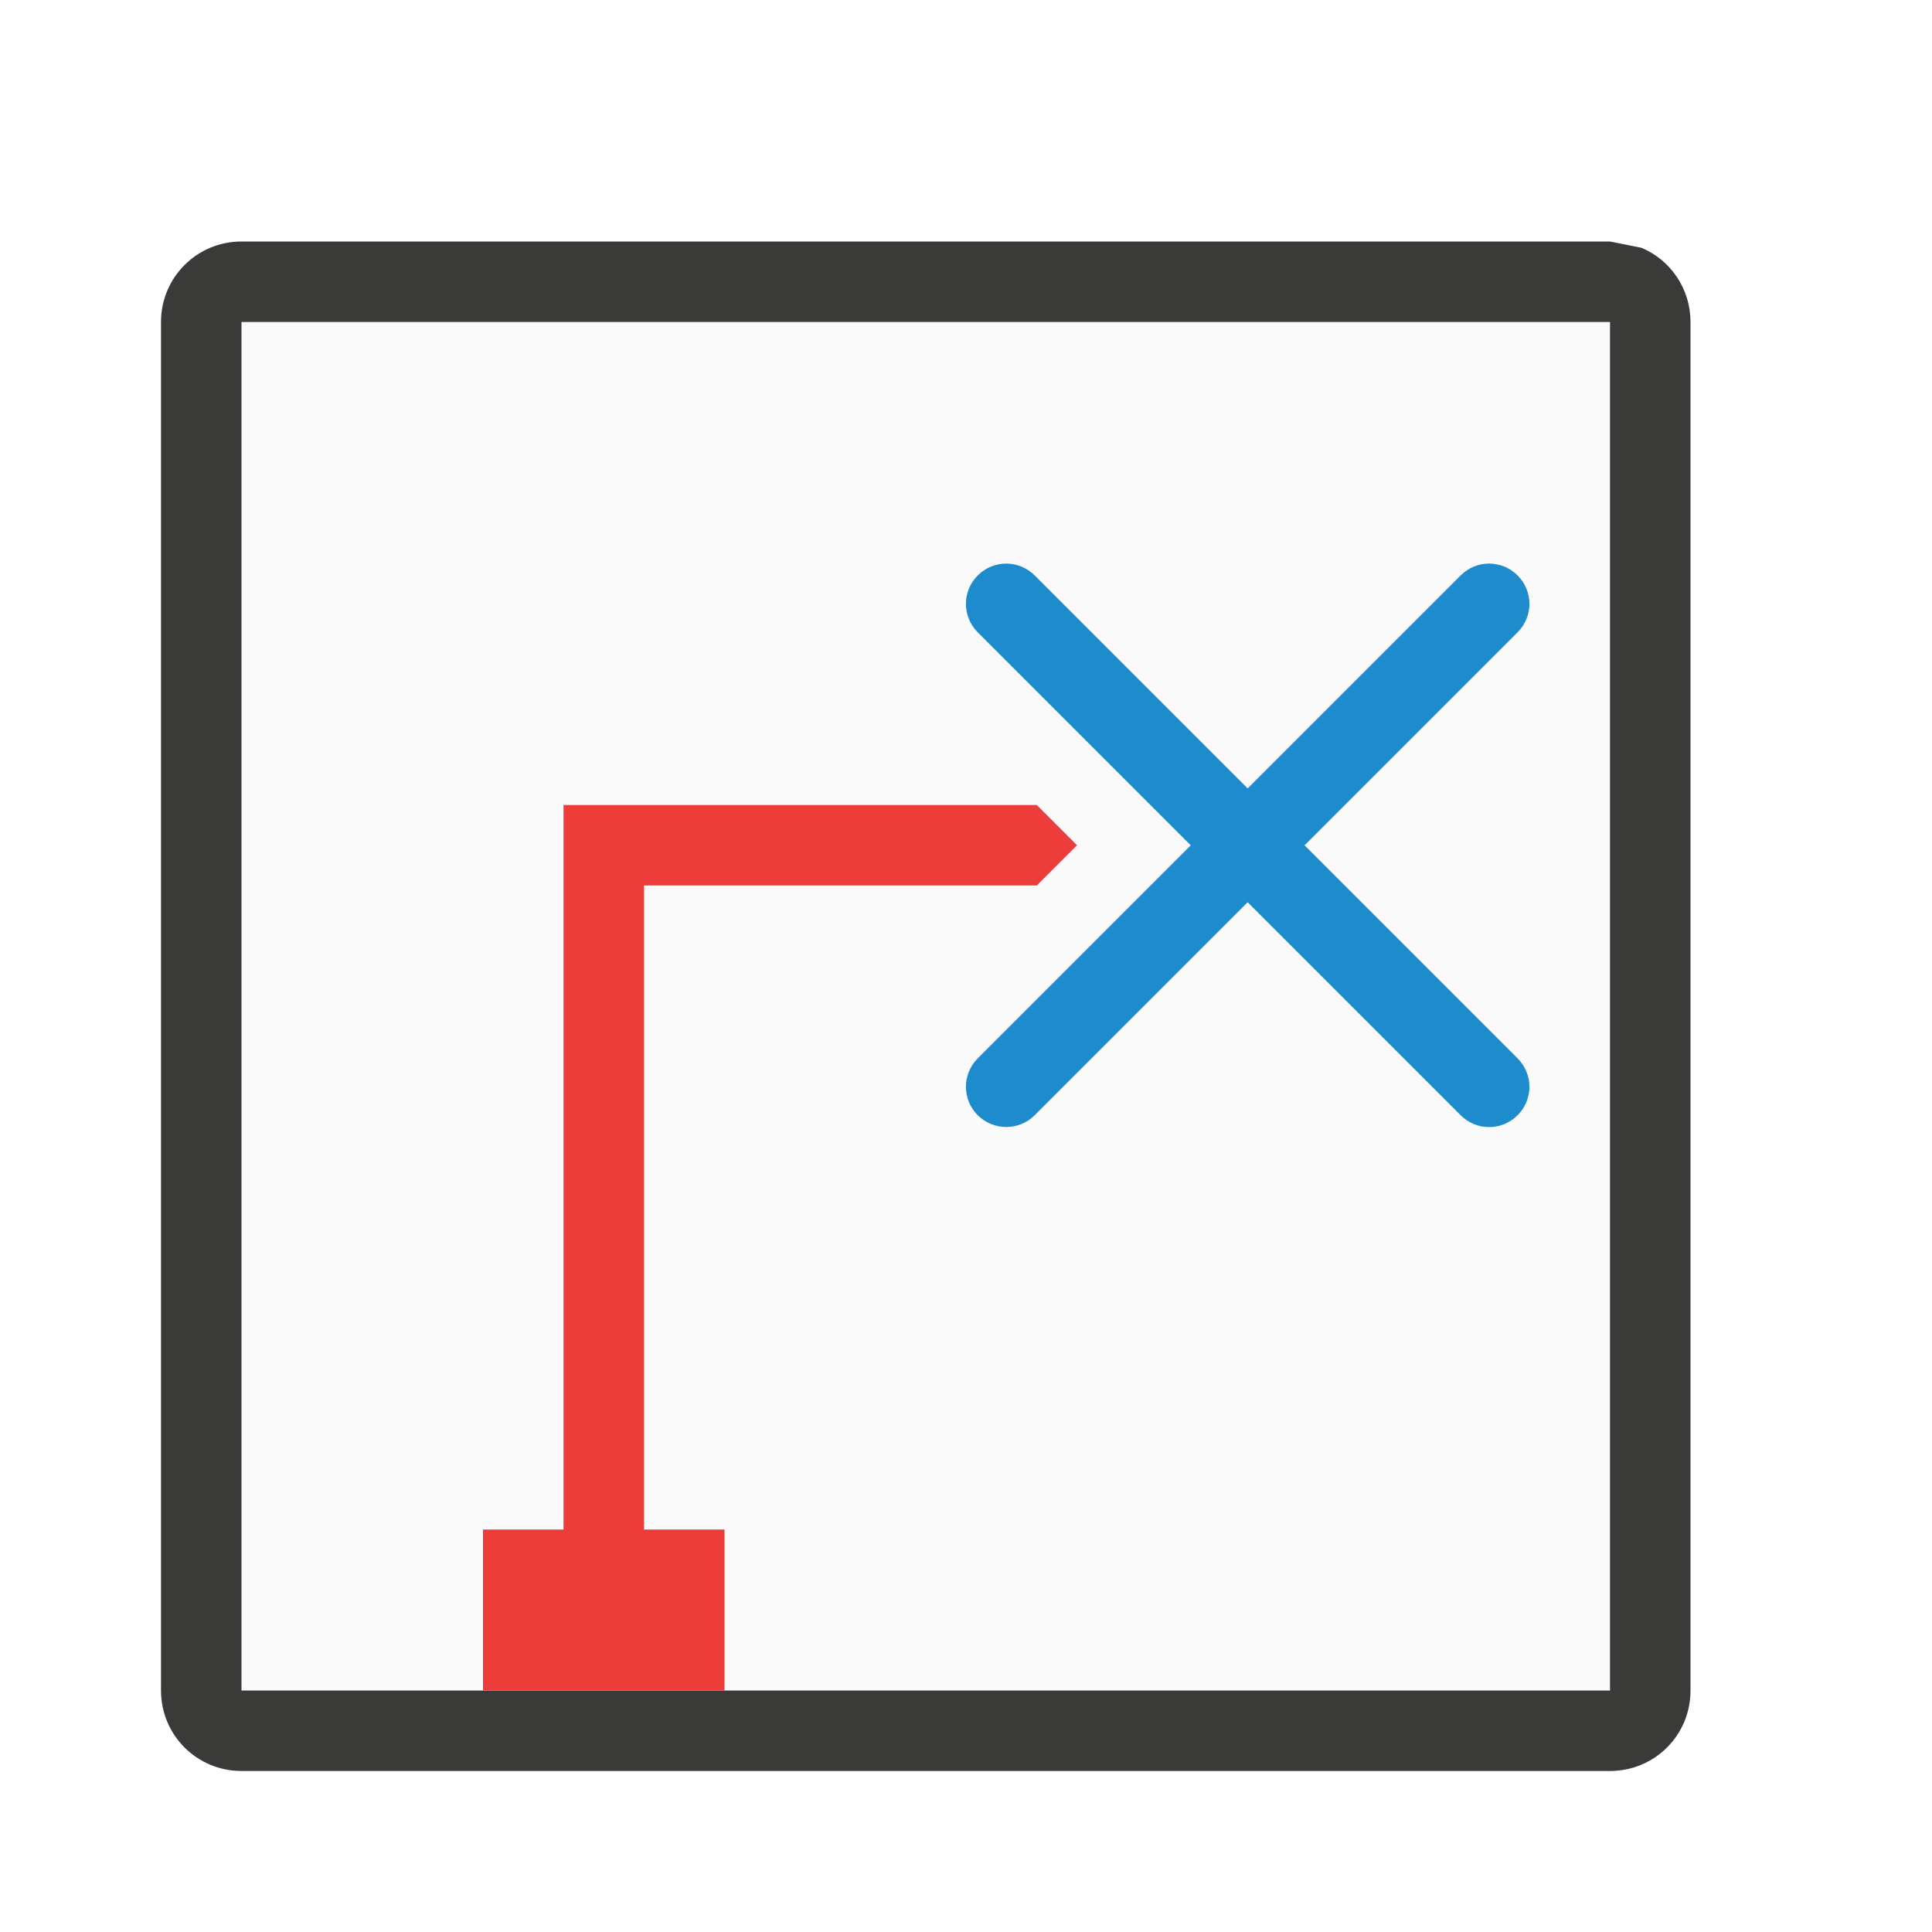
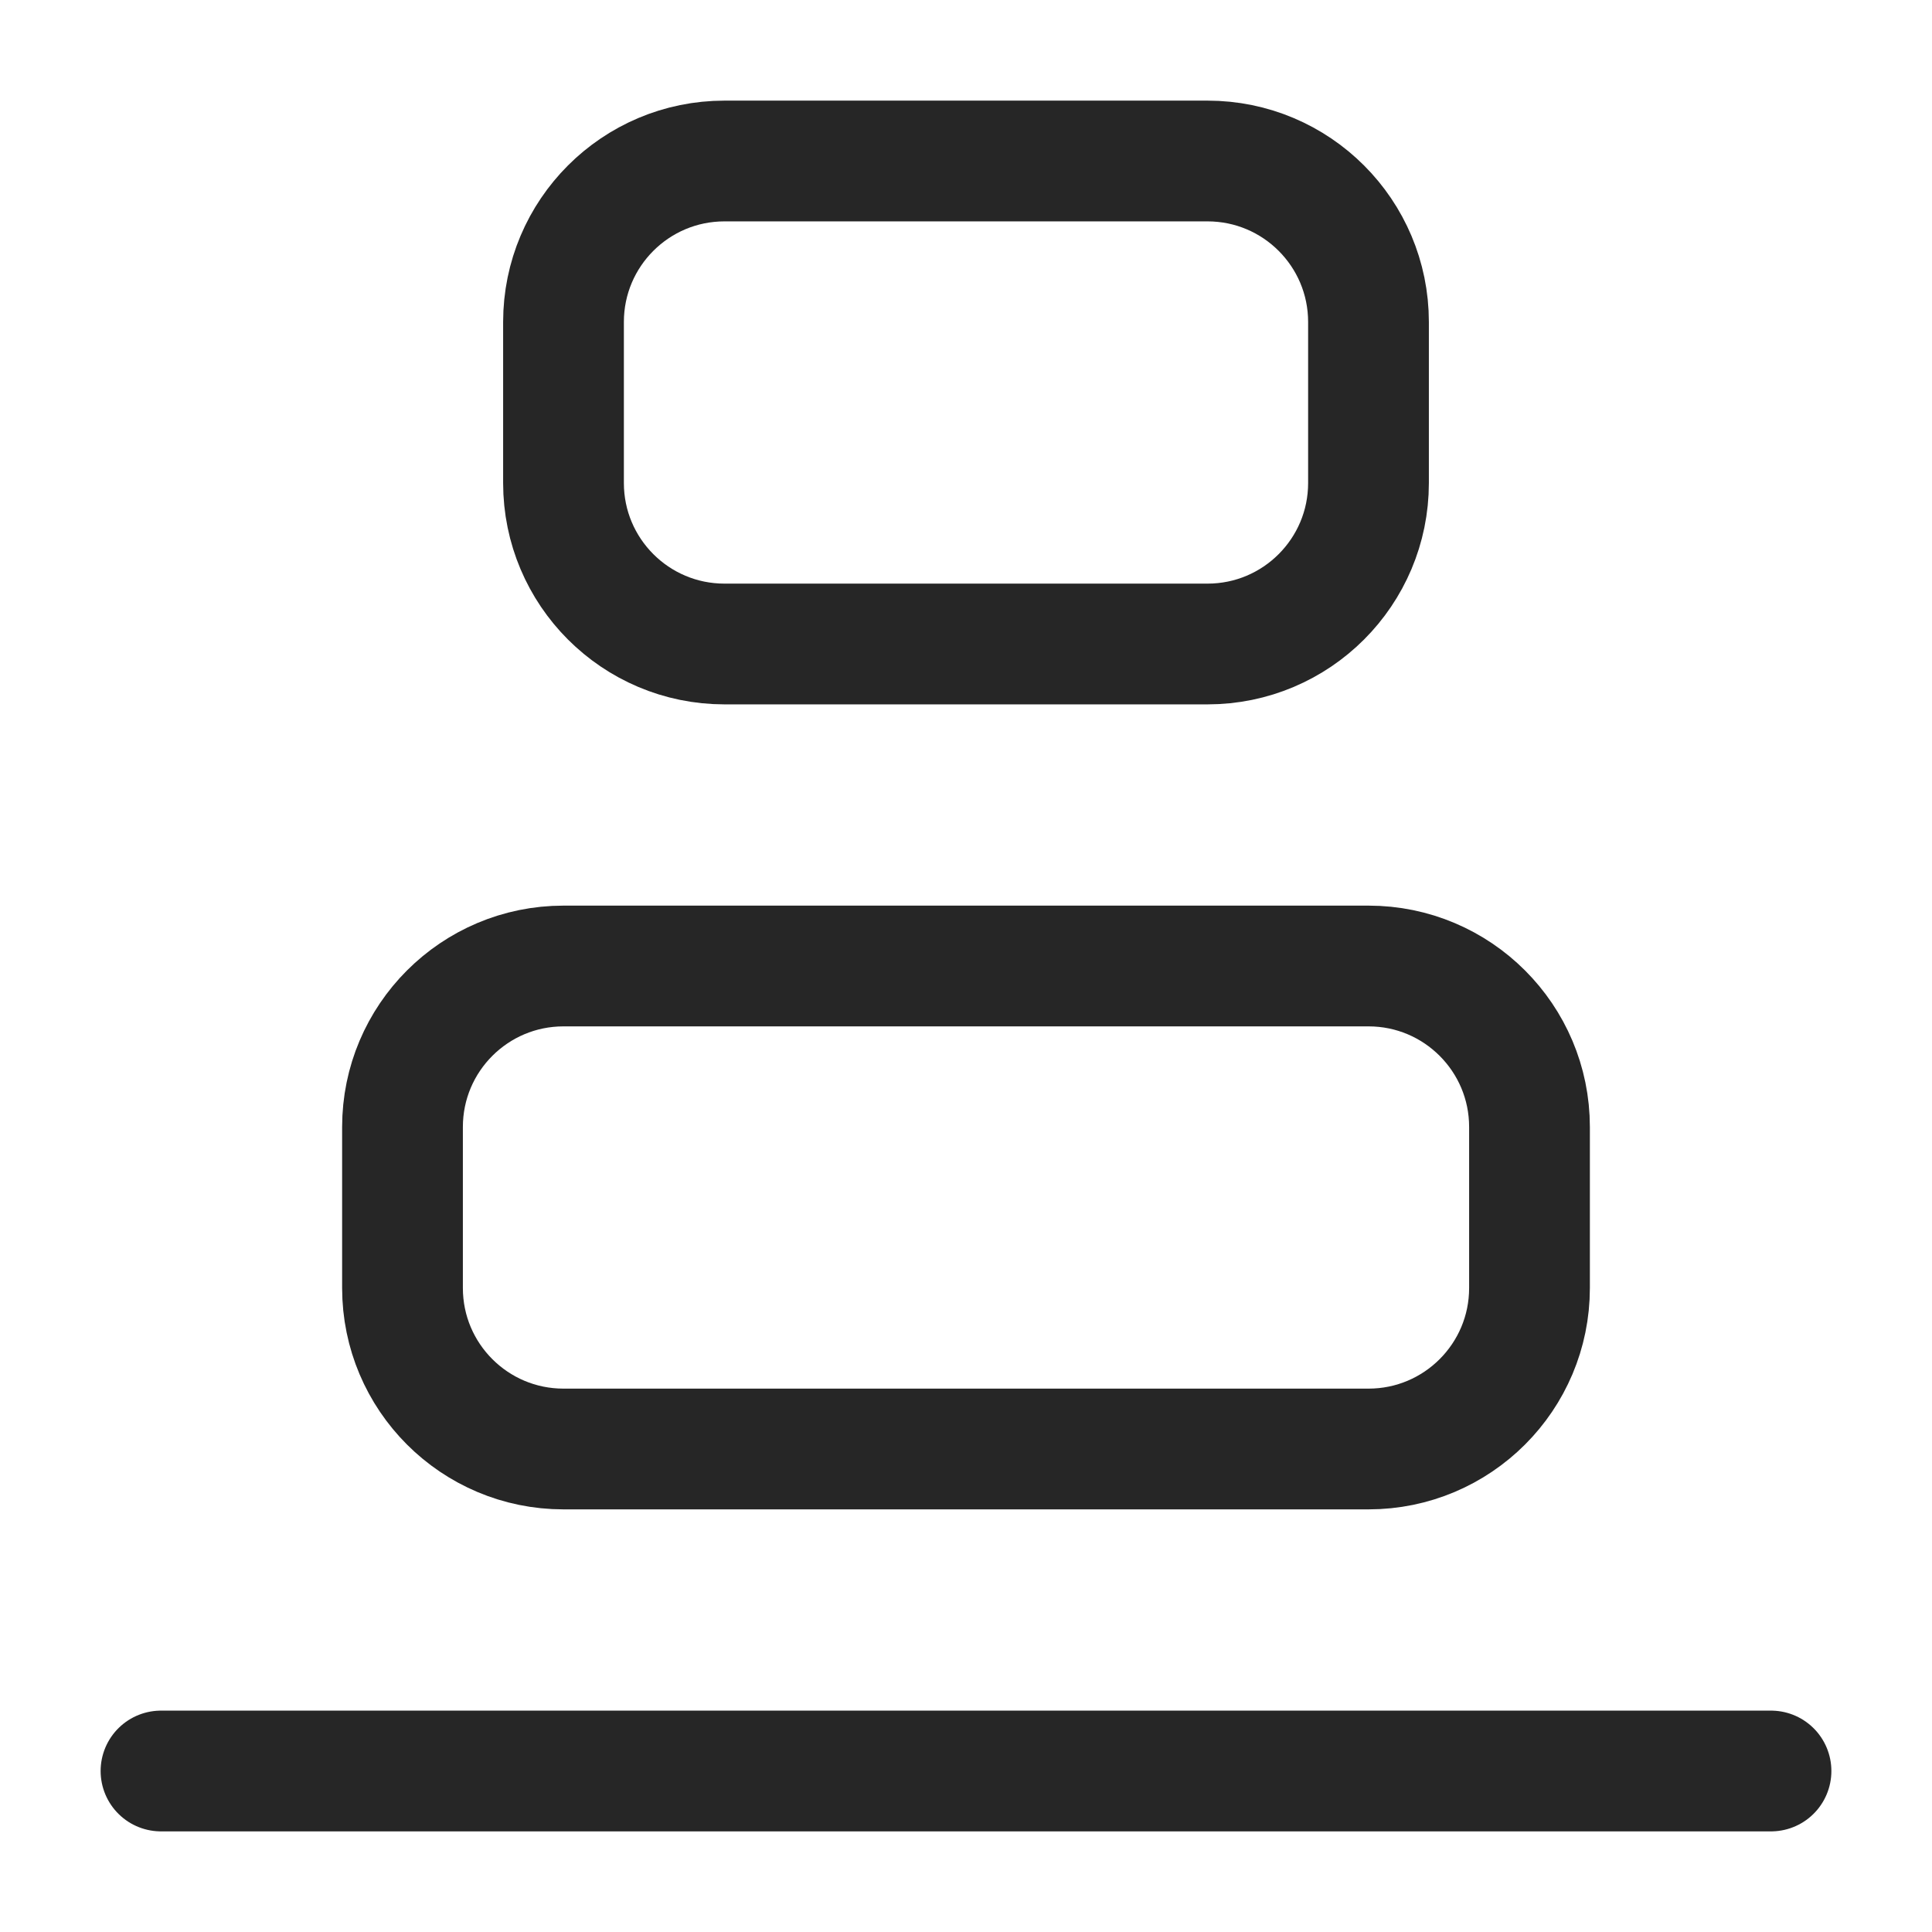
- <svg xmlns="http://www.w3.org/2000/svg" viewBox="0 0 24 24">
-   <g transform="matrix(1 0 0 -1 0 25)">
-     <path d="m3 4h17v17h-17z" fill="#fafafa" />
-     <path d="m3 3c-.554 0-1 .446-1 1v17c0 .554.446 1 1 1h17l.391-.078c.359-.151.609-.506.609-.922v-17c0-.139-.028-.271-.078-.391-.151-.359-.506-.609-.922-.609zm0 1h17v17h-17z" fill="#3a3a38" />
-     <path d="m6 4v2h1v9h1 4.879l.5-.5-.5-.5h-4.879v-8h1v-2h-1-1z" fill="#ed3d3b" />
-     <path d="m12.5 11c-.128 0-.256.049-.354.146-.196.196-.196.511 0 .707l2.646 2.646-2.646 2.646c-.196.196-.196.511 0 .707.196.196.511.196.707 0l2.646-2.646 2.646 2.646c.196.196.511.196.707 0 .196-.196.196-.511 0-.707l-2.646-2.646 2.646-2.646c.196-.196.196-.511 0-.707-.196-.196-.511-.196-.707 0l-2.646 2.646-2.646-2.646c-.098-.098-.226-.146-.354-.146z" fill="#1e8bcd" />
+ <svg xmlns="http://www.w3.org/2000/svg" width="24" height="24" viewBox="0 0 24 24">
+   <g transform="translate(0 0) scale(1)" fill="none" stroke="#262626" stroke-width="1.5" stroke-linecap="round" stroke-linejoin="round">
+     <rect width="14" height="6" x="5" y="12" rx="2" />
+     <rect width="10" height="6" x="7" y="2" rx="2" />
+     <path d="M2 22h20" />
  </g>
</svg>
